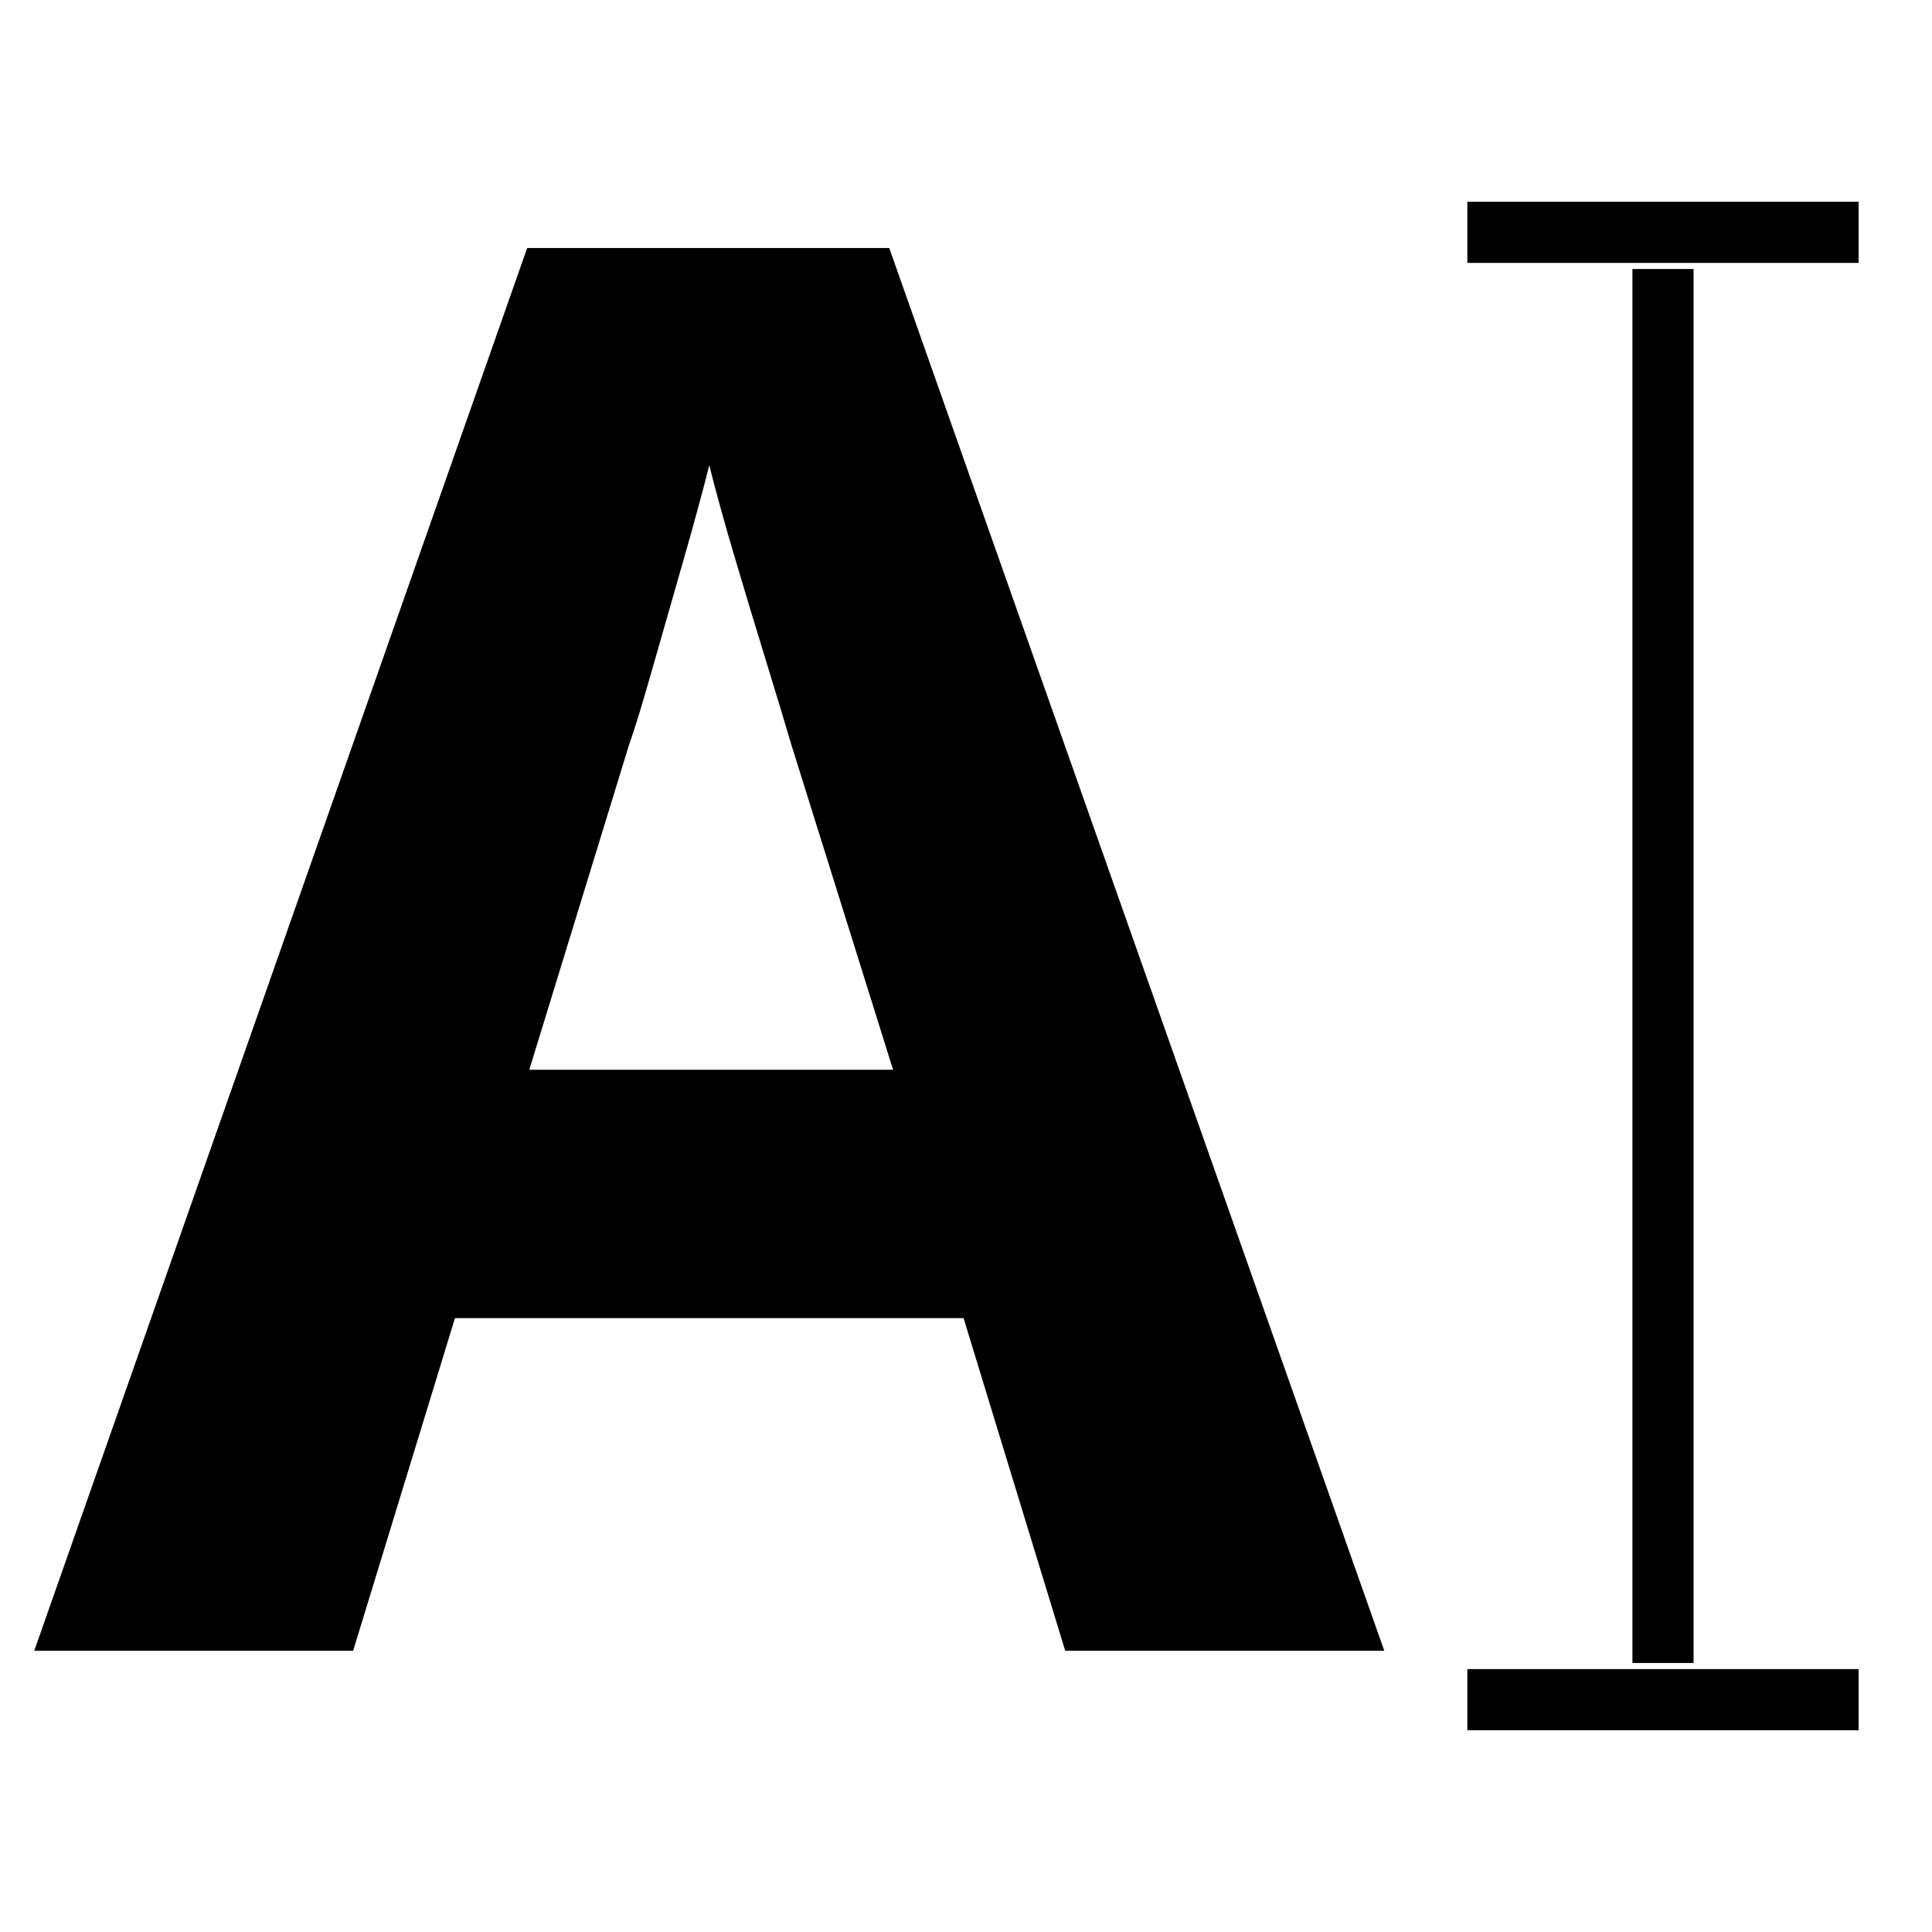
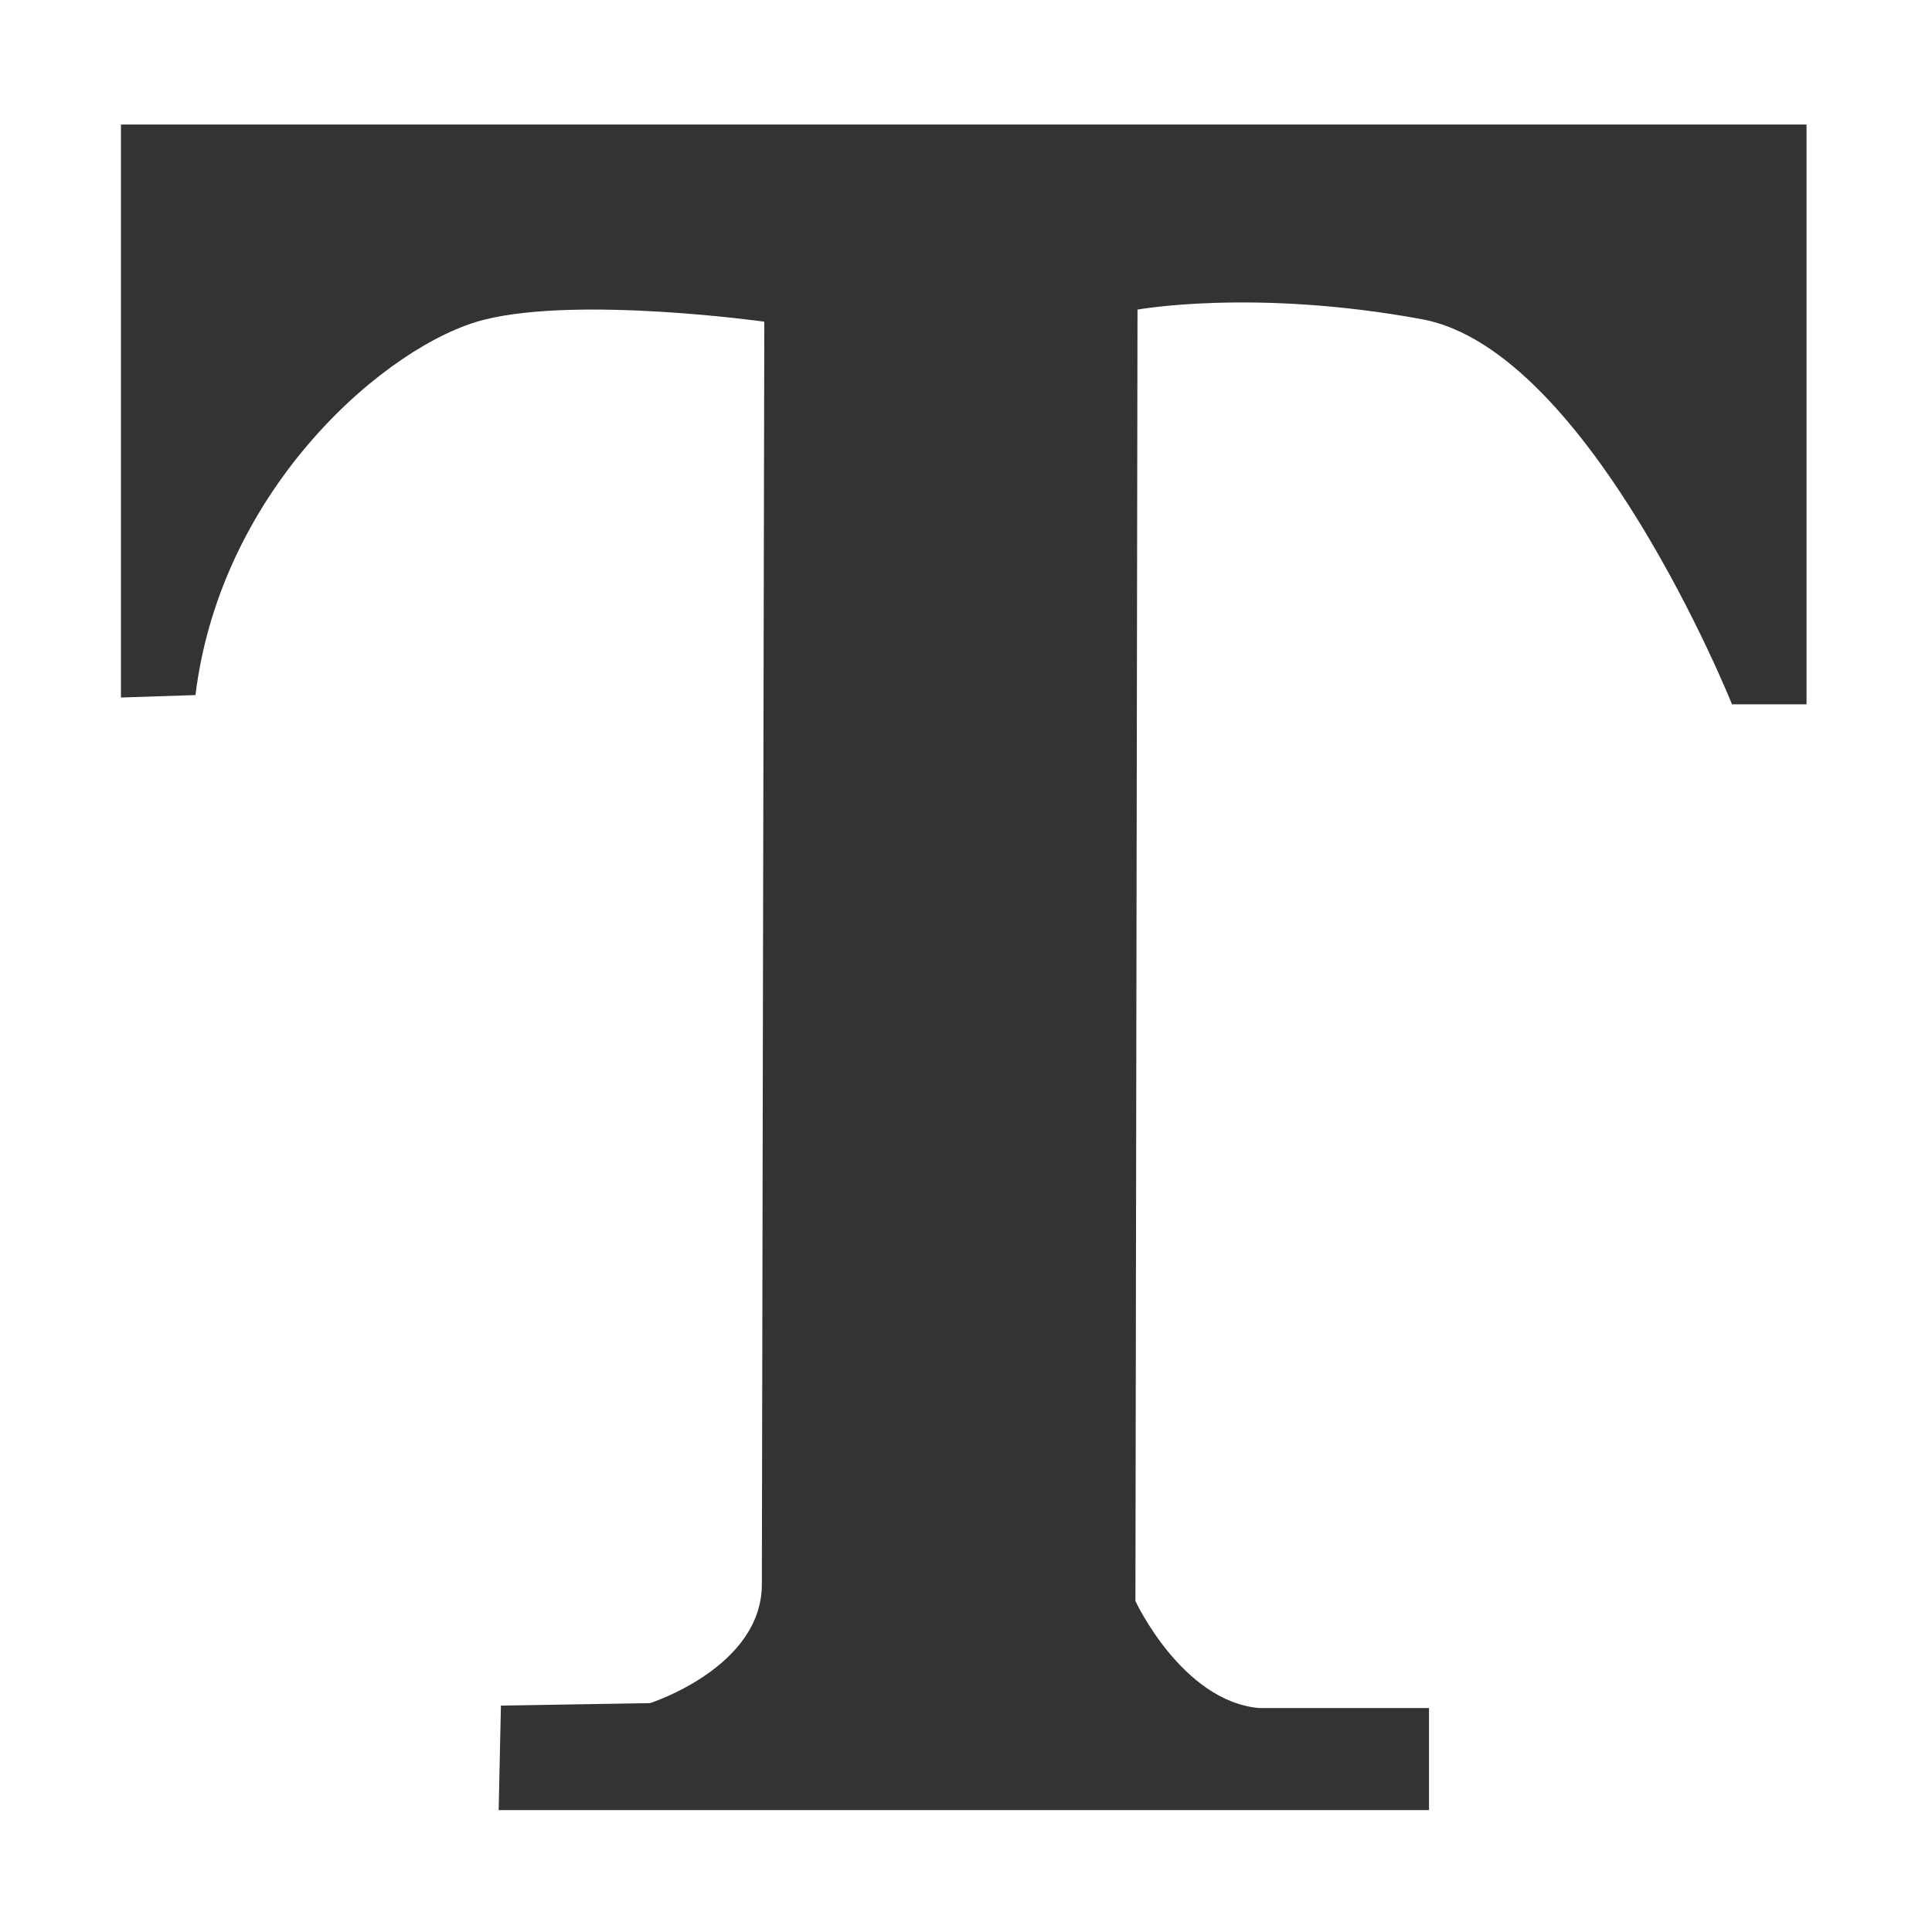
- <svg xmlns="http://www.w3.org/2000/svg" viewBox="0 0 24 24" width="24" height="24" class="svg_icon">
-   <svg viewBox="0 0 158 128">
-     <text x="58" y="120" id="svg_1" fill="#000000" stroke="none" font-size="120pt" font-family="sans-serif" text-anchor="middle" fill-opacity="1" stroke-opacity="1" font-weight="bold">A</text>
-     <line x1="136" y1="7" x2="136" y2="121" id="svg_2" stroke="#000000" fill="none" fill-opacity="1" stroke-opacity="1" stroke-width="5" />
-     <line x1="120" y1="4" x2="152" y2="4" id="svg_3" stroke="#000000" stroke-width="5" fill="none" fill-opacity="1" stroke-opacity="1" />
-     <line x1="120" y1="124" x2="152" y2="124" stroke="#000000" stroke-width="5" fill="none" fill-opacity="1" stroke-opacity="1" id="svg_4" />
-   </svg>
+ <svg xmlns="http://www.w3.org/2000/svg" class="icon" width="200px" height="200.00px" viewBox="0 0 1024 1024" version="1.1">
+   <path fill="#333333" d="M64.1 66v303.7l39.5-1.3c13.6-110.8 102.6-186.4 153.2-199 50.7-12.6 148.3 1.1 148.3 1.1s-1.3 625.2-1.3 669.2c0 44.1-59.3 63-59.3 63l-79 1.3-1.2 55.4h493.1v-54.1h-90.2c-40.8-3.8-65.4-56.7-65.4-56.7l1.1-684.5s61.8-11.3 150.8 5.1c89 16.4 164.3 204.1 164.3 204.1h39.5V66H64.1z" />
</svg>
